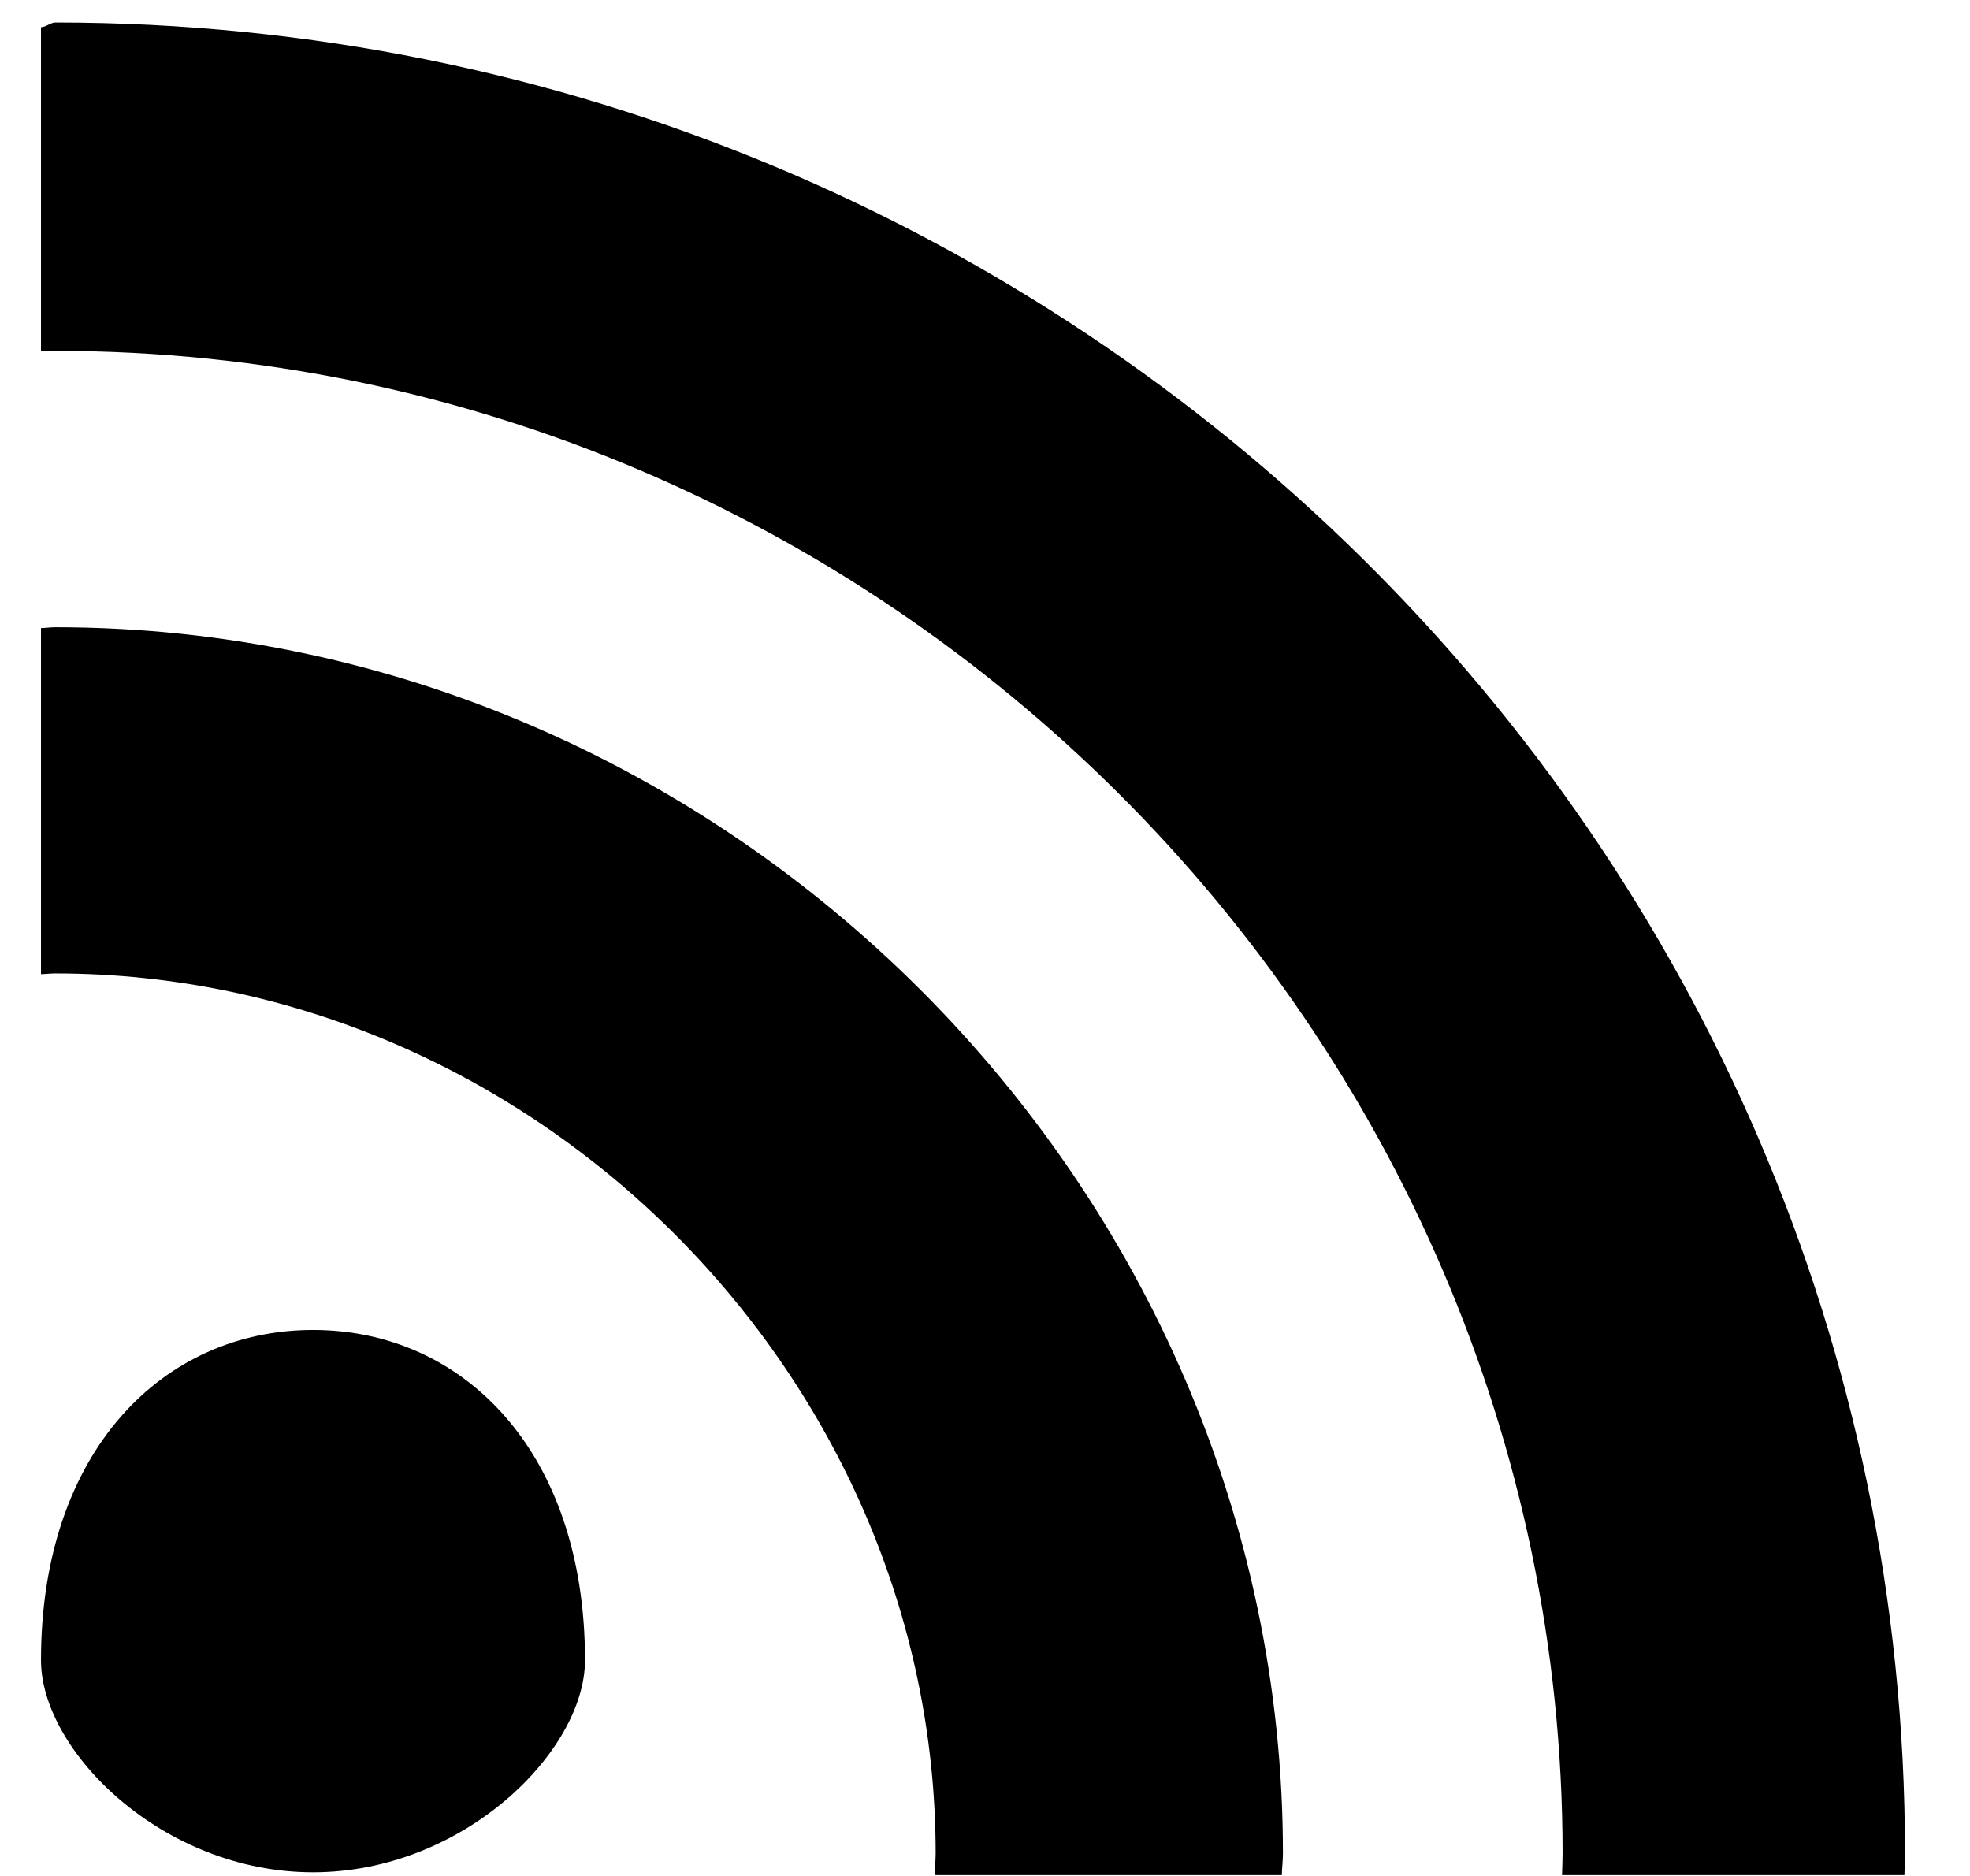
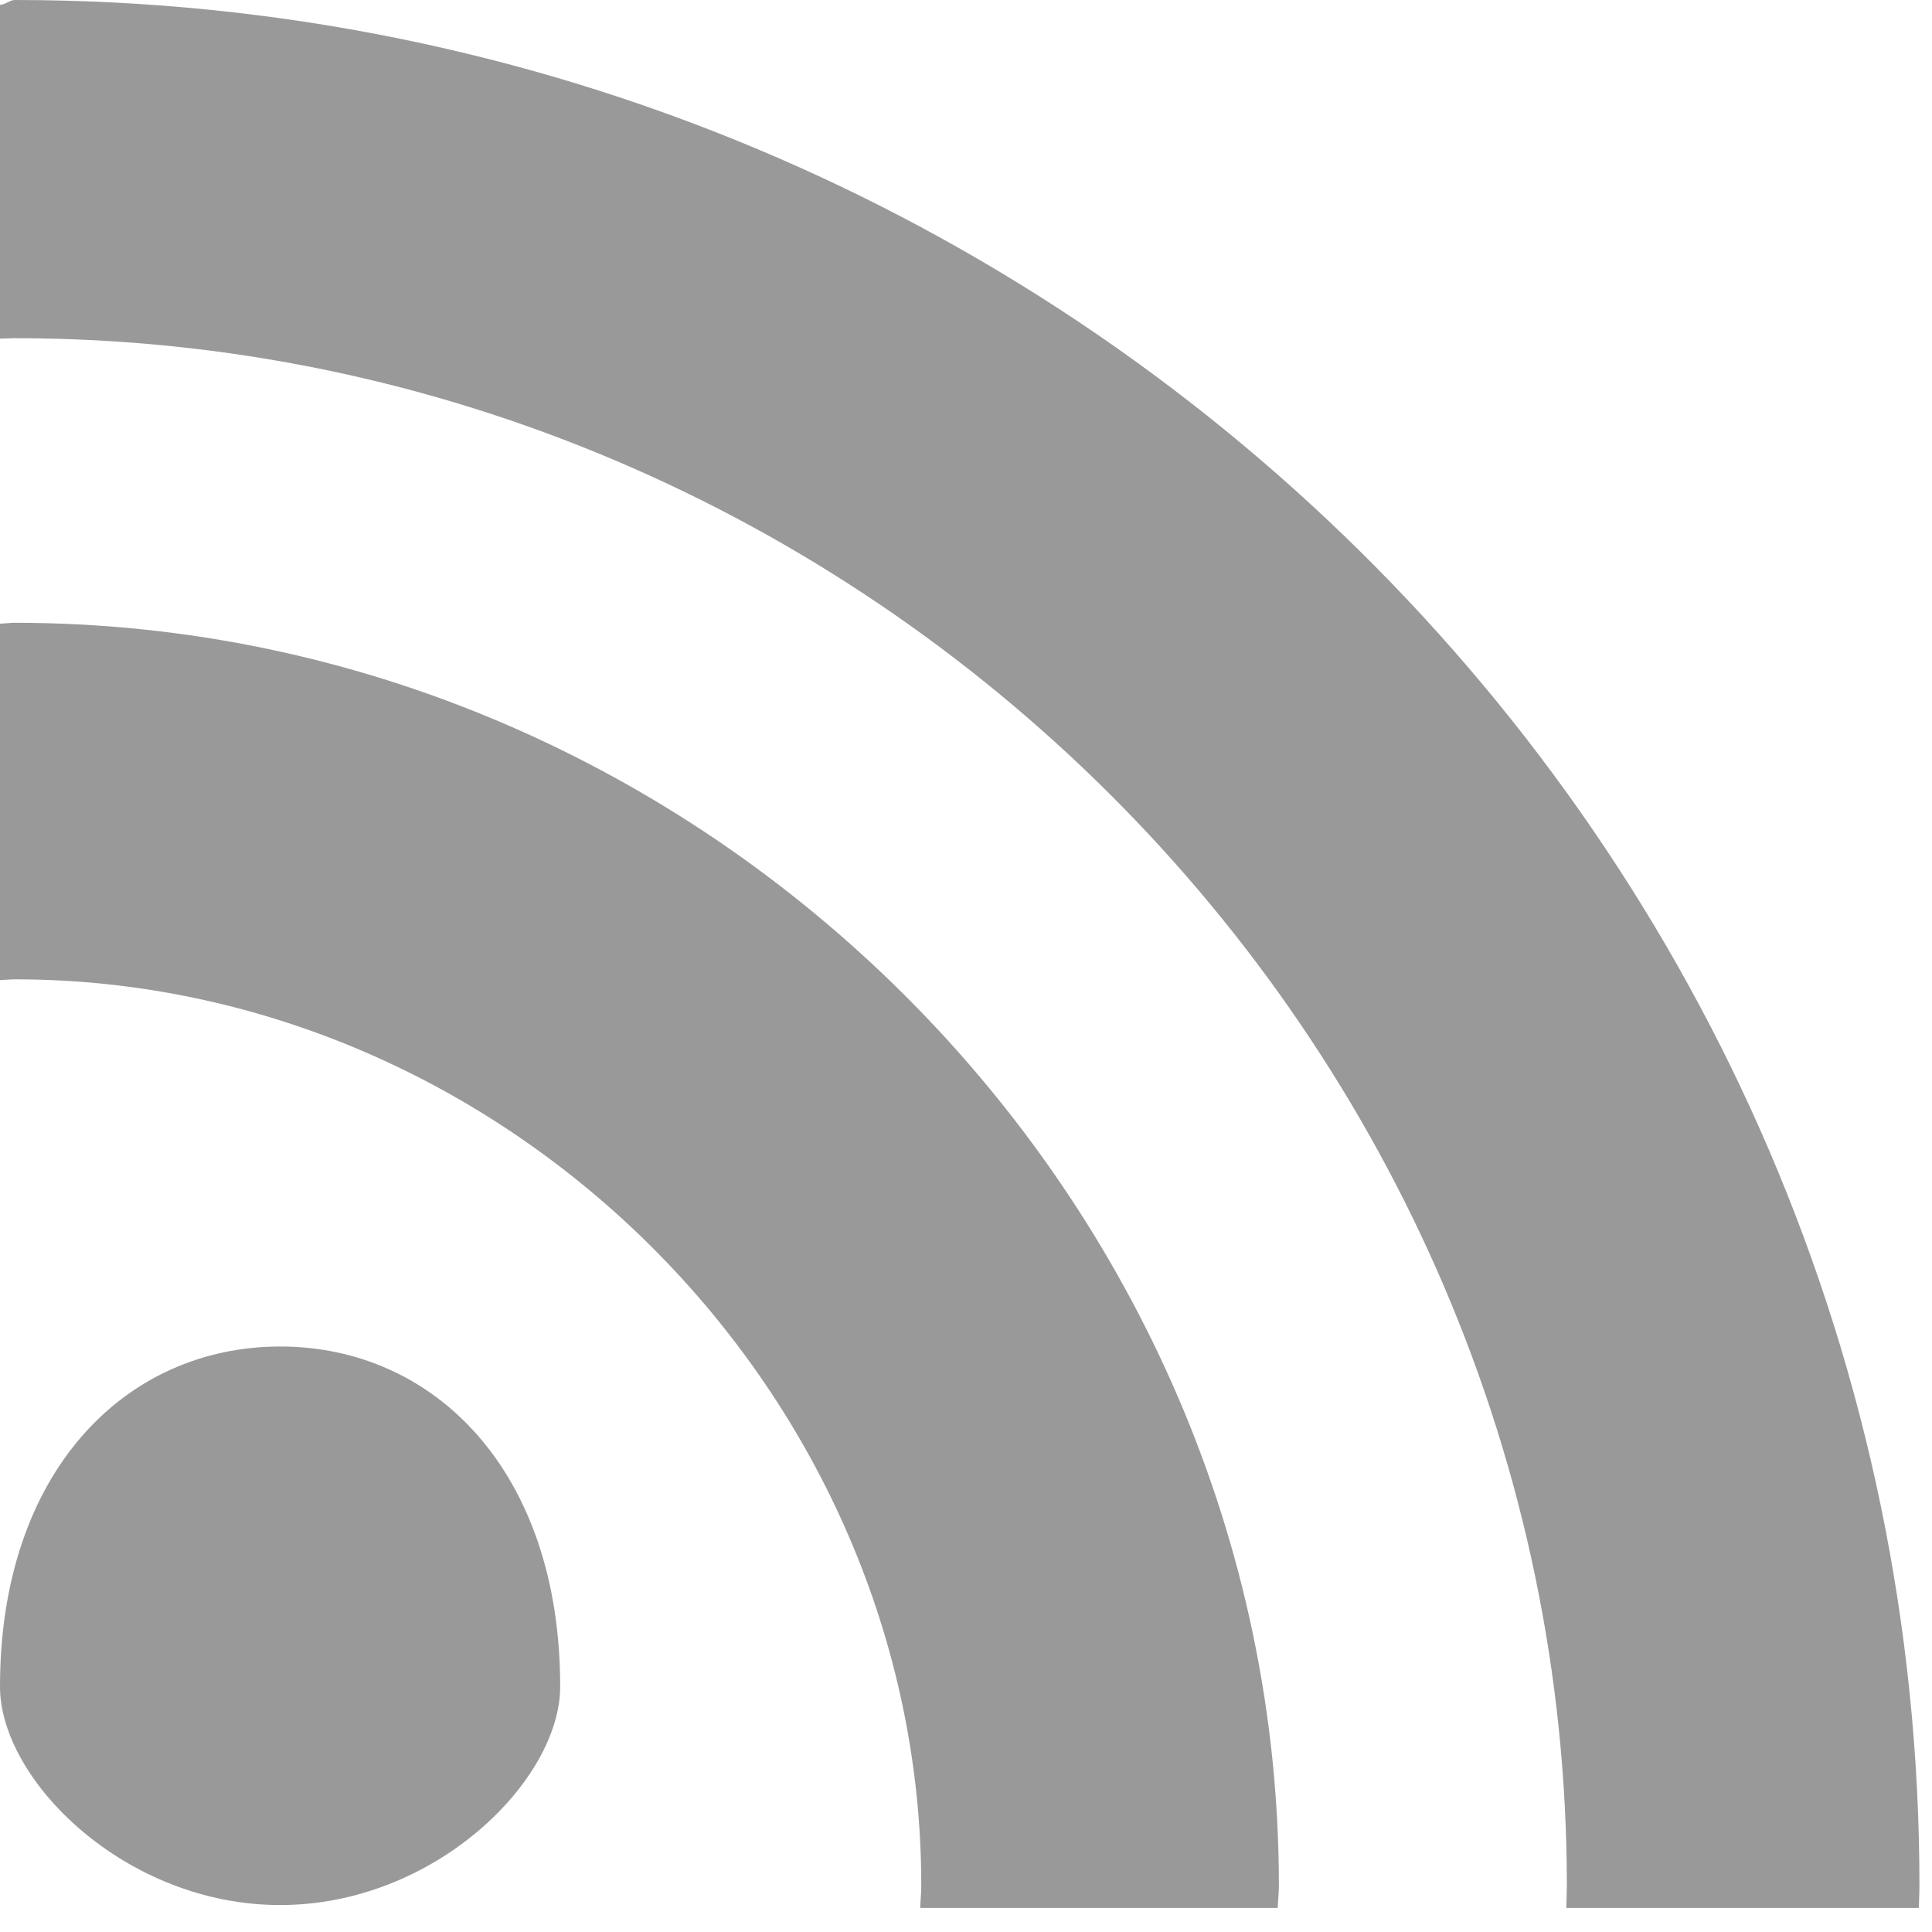
- <svg xmlns="http://www.w3.org/2000/svg" width="21" height="20" viewBox="0 0 21 20" fill="none">
-   <path fill-rule="evenodd" clip-rule="evenodd" d="M20.301 19.991H16.651C16.653 19.912 16.657 19.837 16.657 19.759C16.657 10.984 9.393 3.741 0.59 3.741C0.54 3.741 0.488 3.745 0.437 3.745V0.29C0.488 0.29 0.54 0.24 0.59 0.24C11.434 0.24 20.307 8.949 20.307 19.759C20.307 19.837 20.302 19.912 20.301 19.991ZM3.337 14.179C4.939 14.179 6.236 15.475 6.236 17.7C6.236 18.67 4.939 19.961 3.337 19.961C1.736 19.961 0.437 18.67 0.437 17.7C0.437 15.475 1.736 14.179 3.337 14.179ZM0.59 10.378C0.54 10.378 0.488 10.384 0.437 10.386V6.696C0.488 6.695 0.54 6.687 0.59 6.687C7.734 6.687 13.676 12.637 13.676 19.759C13.676 19.838 13.666 19.912 13.664 19.991H9.963C9.965 19.912 9.974 19.838 9.974 19.759C9.974 14.672 5.694 10.378 0.59 10.378Z" fill="black" />
+ <svg xmlns="http://www.w3.org/2000/svg" width="20" height="20" viewBox="0 0 20 20" fill="none">
+   <path fill-rule="evenodd" clip-rule="evenodd" d="M19.864 19.751H16.214C16.216 19.672 16.22 19.597 16.22 19.519C16.22 10.744 8.956 3.501 0.153 3.501C0.103 3.501 0.051 3.505 0 3.505V0.05C0.051 0.05 0.103 0 0.153 0C10.997 0 19.87 8.709 19.87 19.519C19.87 19.597 19.865 19.672 19.864 19.751ZM2.9 13.939C4.502 13.939 5.799 15.235 5.799 17.46C5.799 18.43 4.502 19.721 2.9 19.721C1.299 19.721 0 18.43 0 17.46C0 15.235 1.299 13.939 2.9 13.939ZM0.153 10.138C0.103 10.138 0.051 10.144 0 10.146V6.456C0.051 6.455 0.103 6.447 0.153 6.447C7.297 6.447 13.239 12.397 13.239 19.519C13.239 19.598 13.229 19.672 13.227 19.751H9.526C9.528 19.672 9.537 19.598 9.537 19.519C9.537 14.432 5.257 10.138 0.153 10.138Z" fill="#999999" />
</svg>
